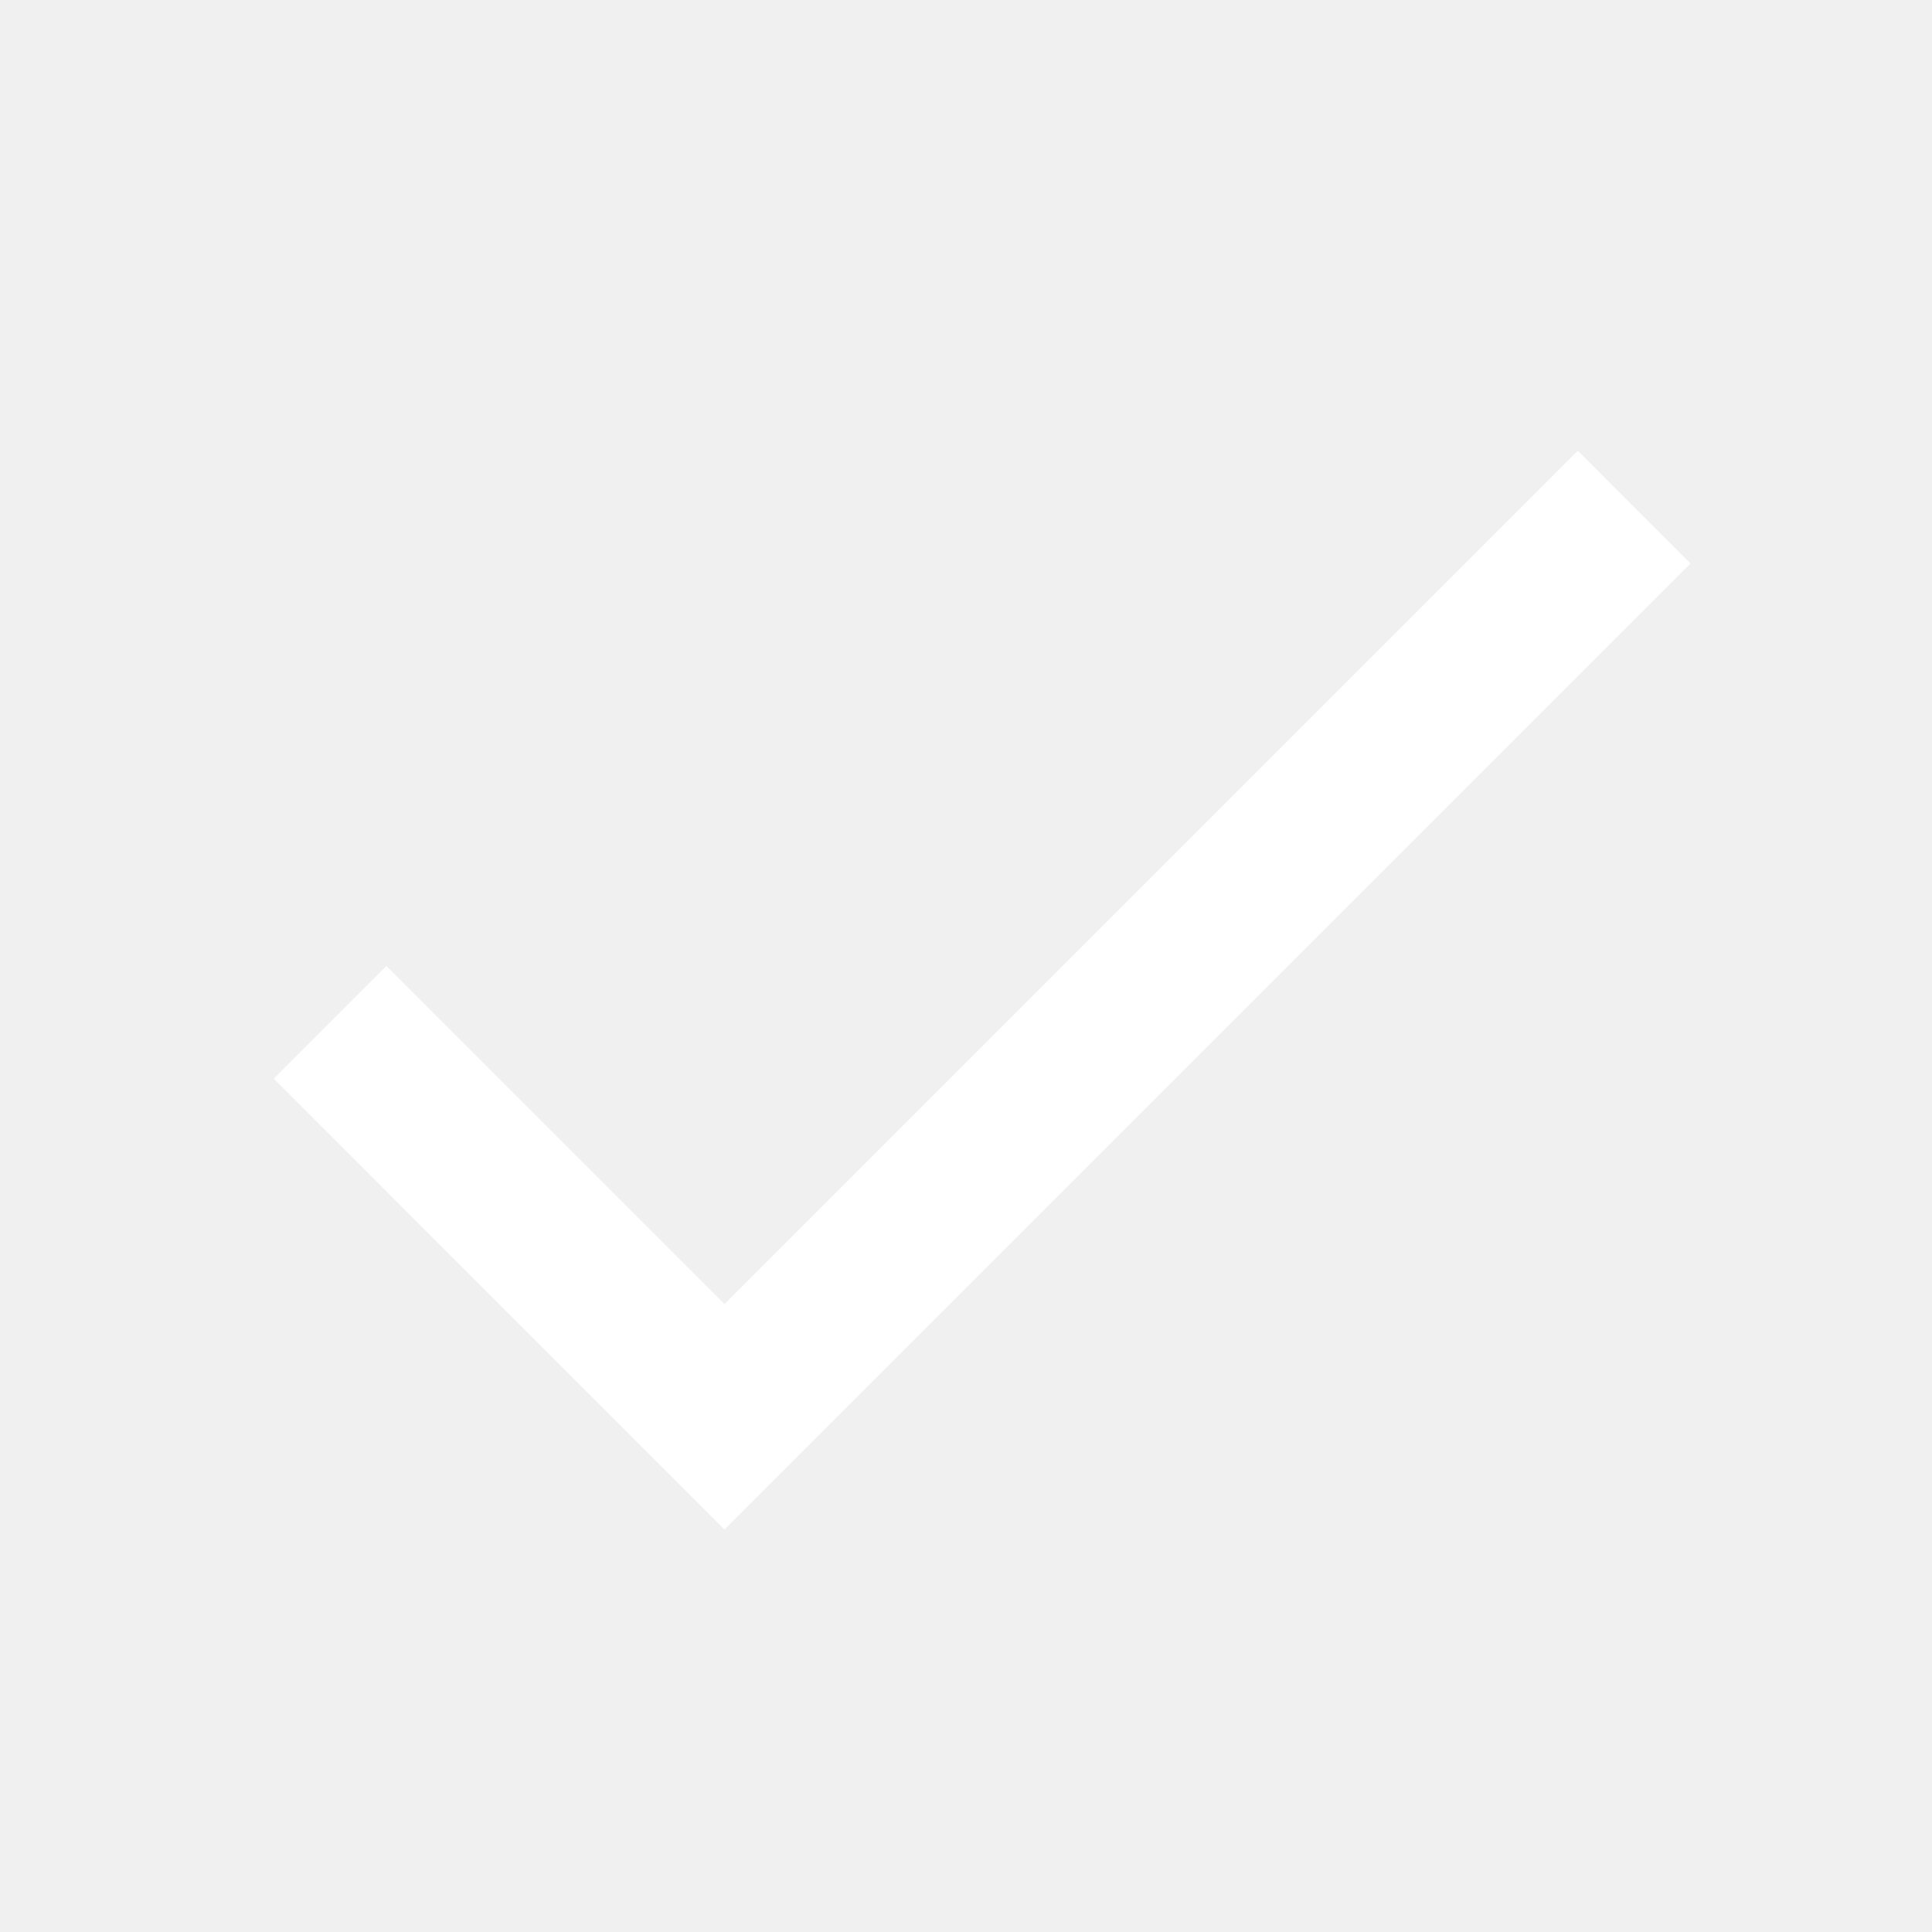
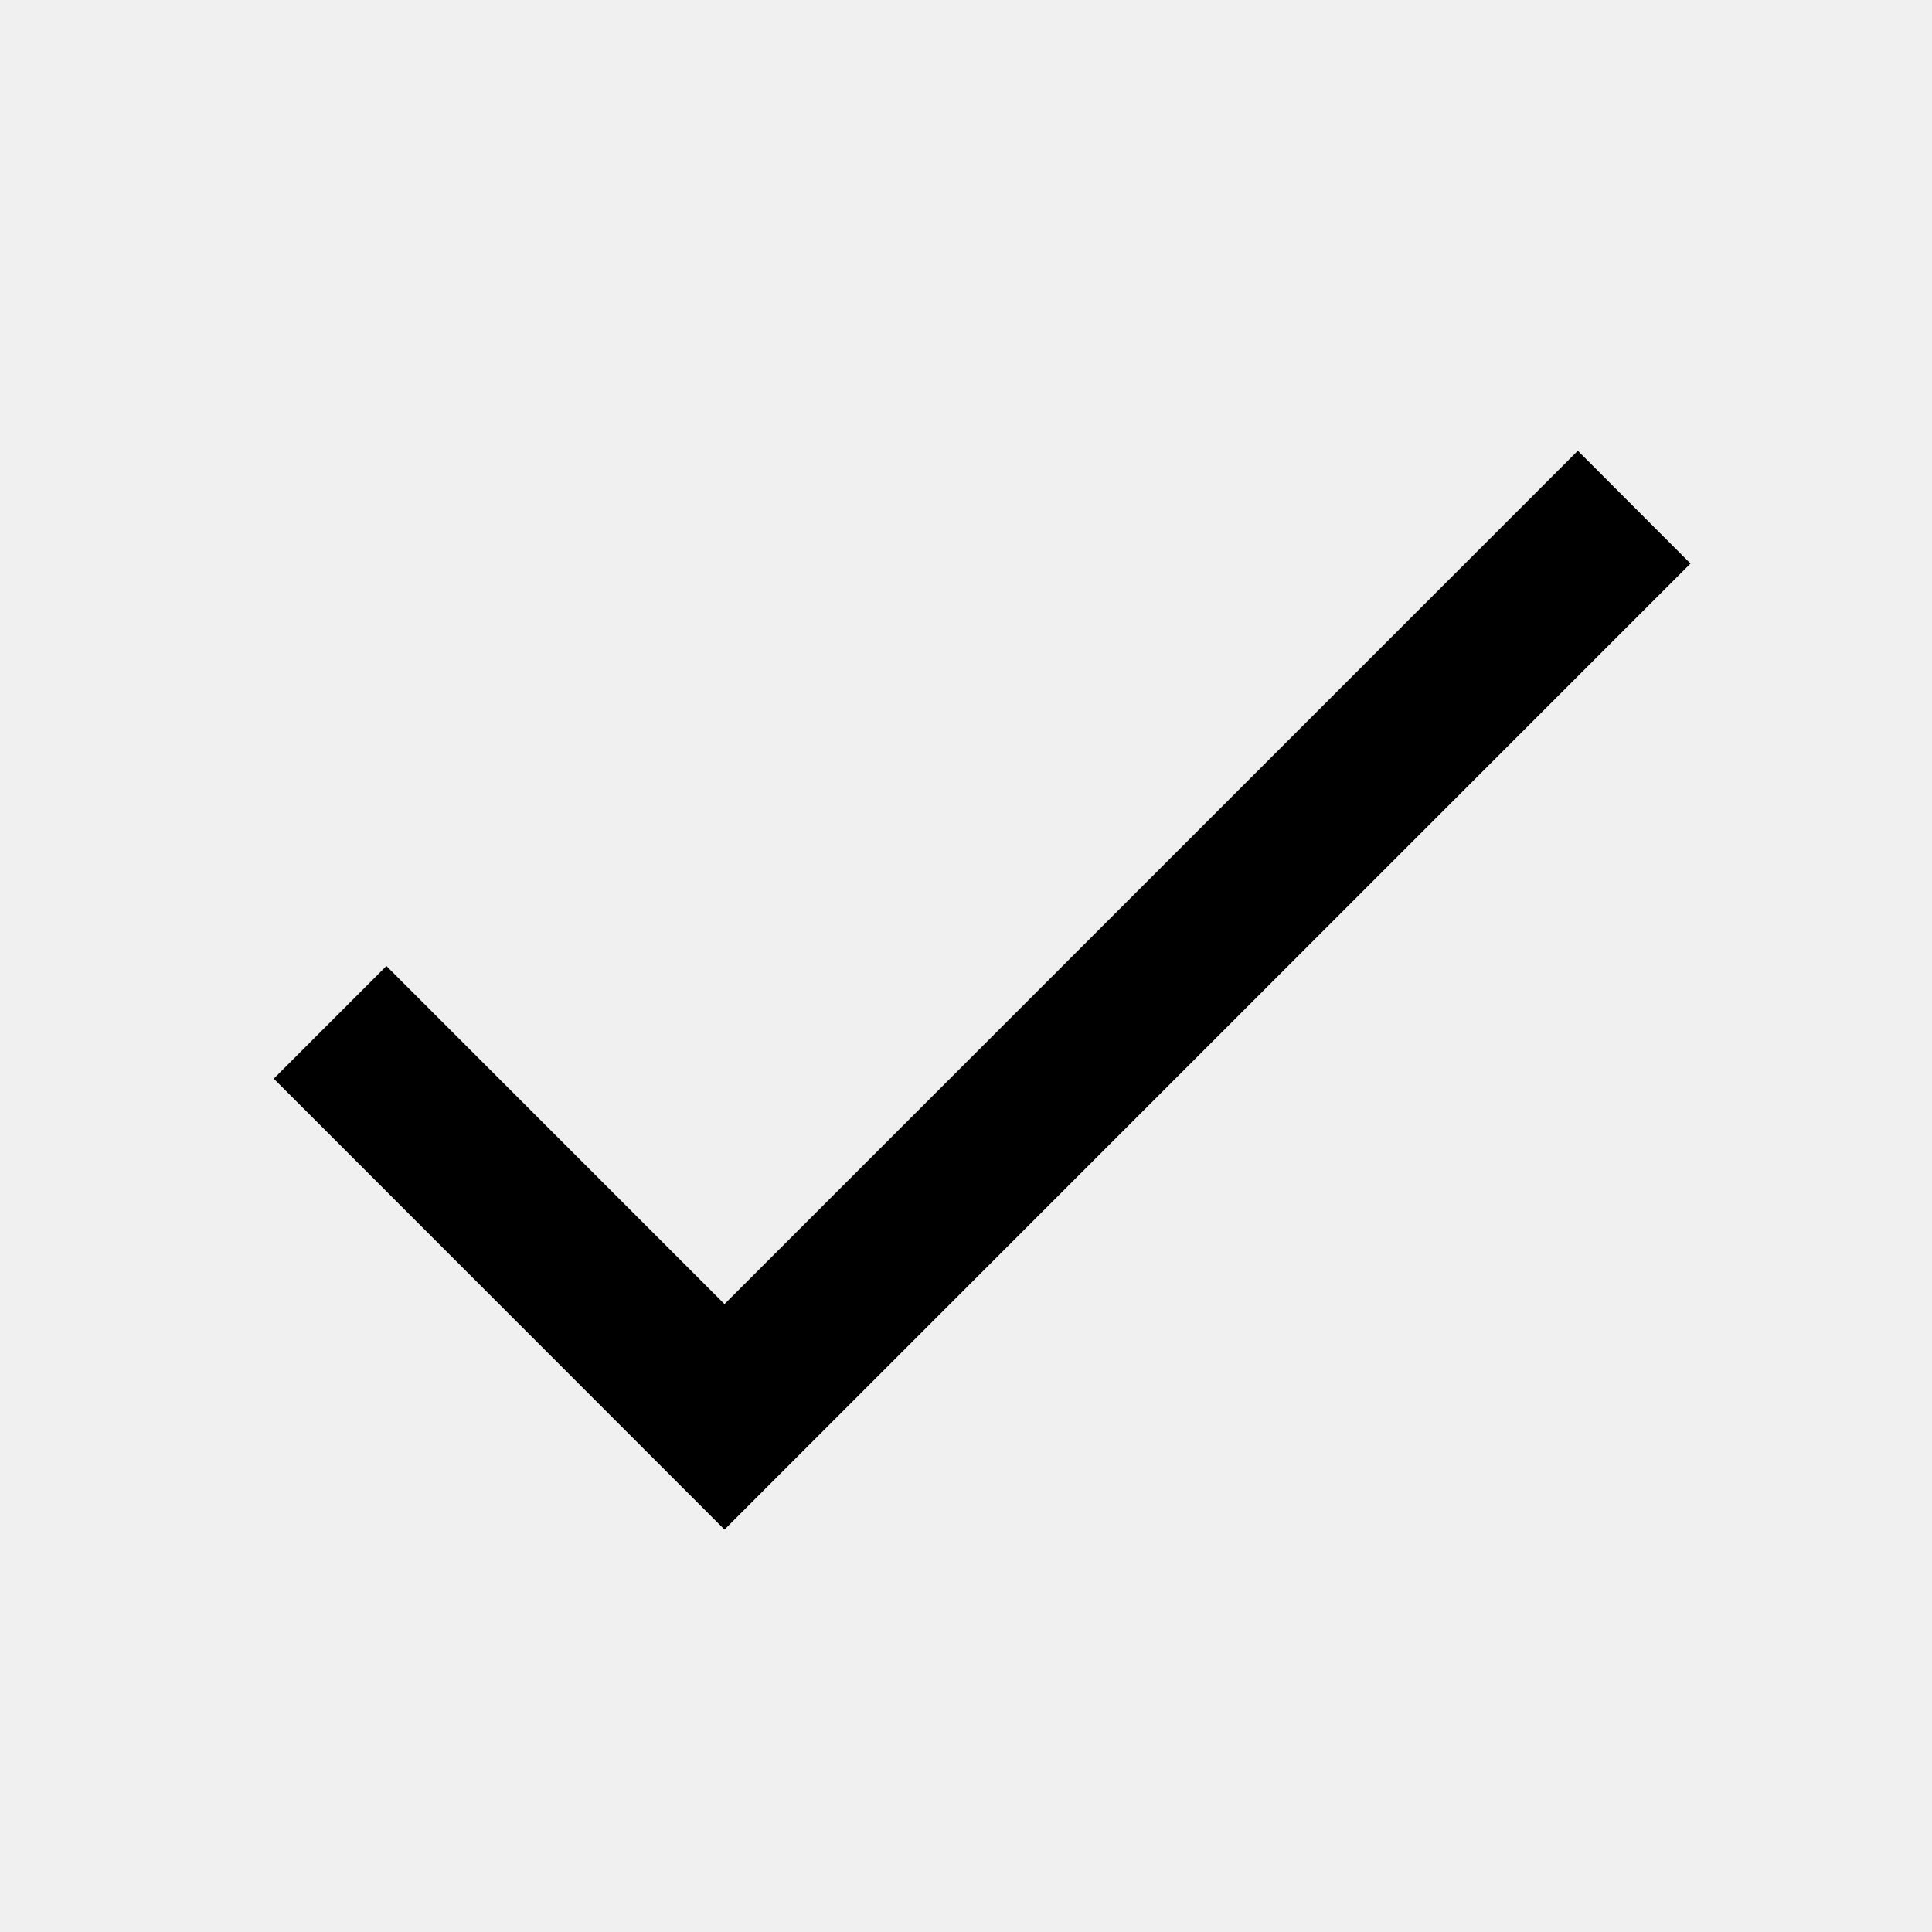
- <svg xmlns="http://www.w3.org/2000/svg" width="16" height="16" viewBox="0 0 16 16" fill="none">
+ <svg xmlns="http://www.w3.org/2000/svg" width="16" height="16" viewBox="0 0 16 16" fill="currentColor">
  <g clip-path="url(#clip0_2370_404)">
-     <path d="M6 10.8L3.2 8L2.267 8.933L6 12.667L14 4.667L13.067 3.733L6 10.8Z" fill="white" />
+     <path d="M6 10.8L3.2 8L2.267 8.933L6 12.667L14 4.667L13.067 3.733L6 10.8Z" />
  </g>
  <defs>
    <clipPath id="clip0_2370_404">
      <rect width="16" height="16" fill="white" />
    </clipPath>
  </defs>
</svg>
